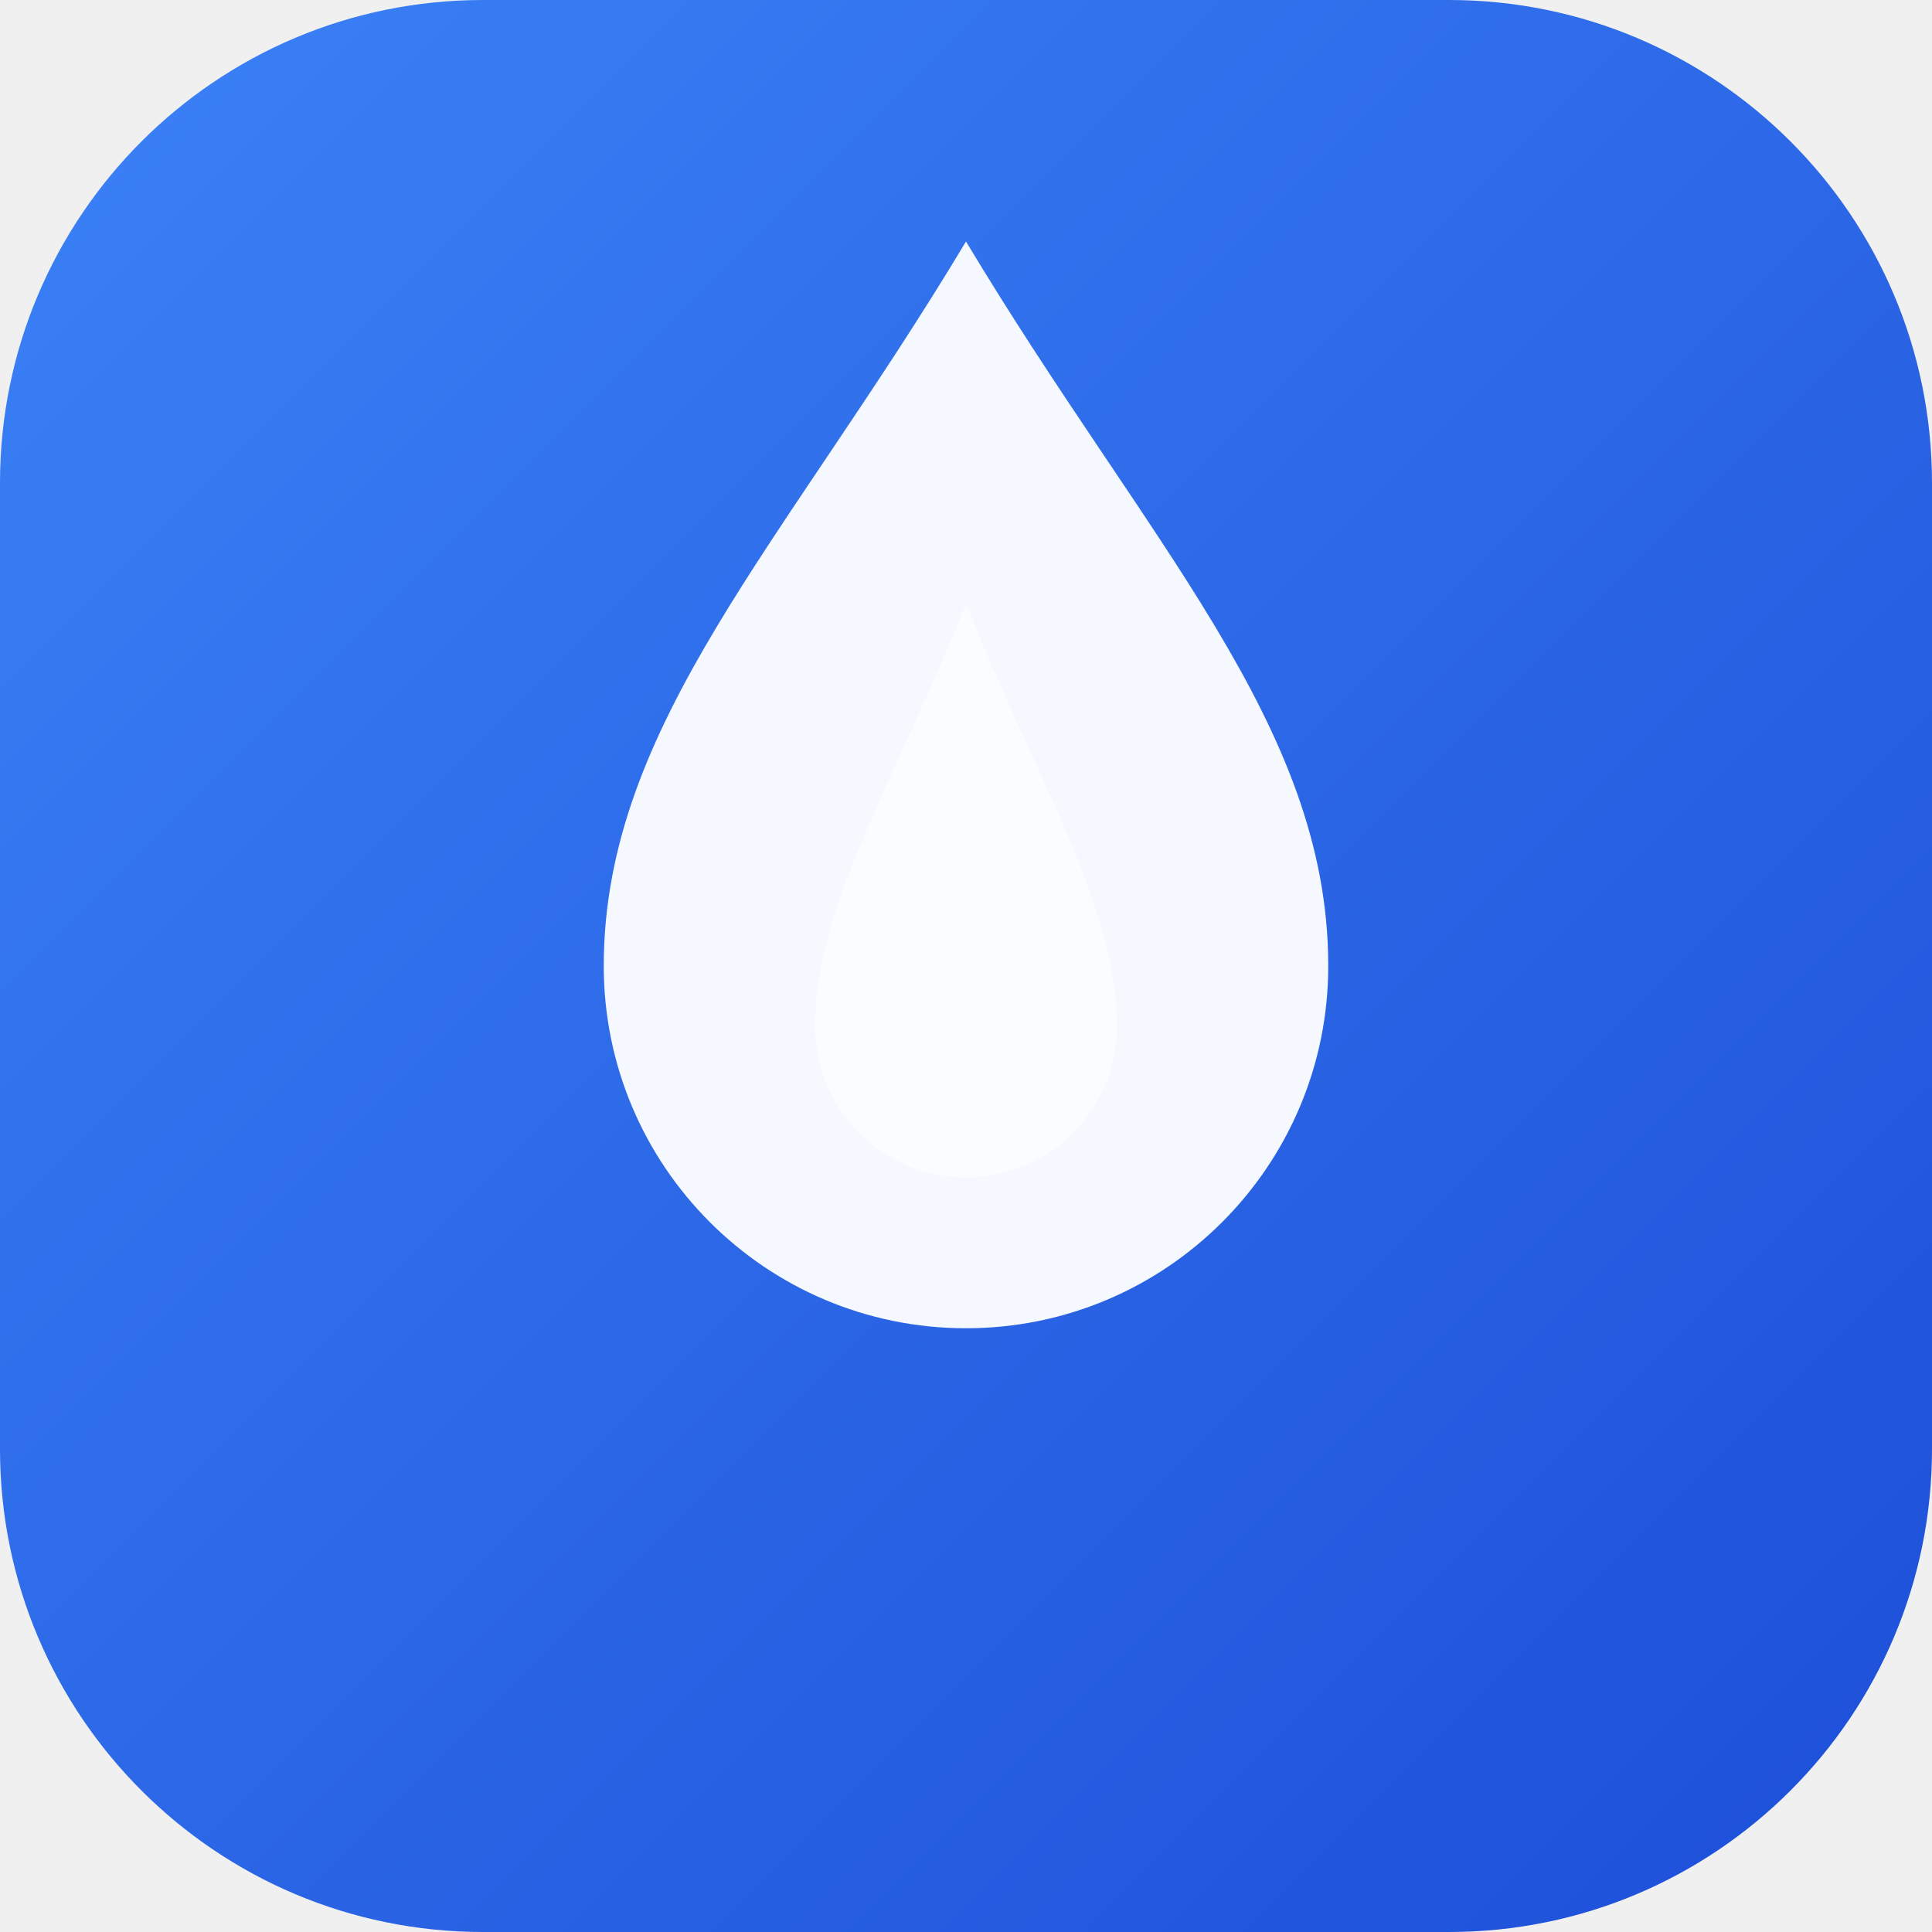
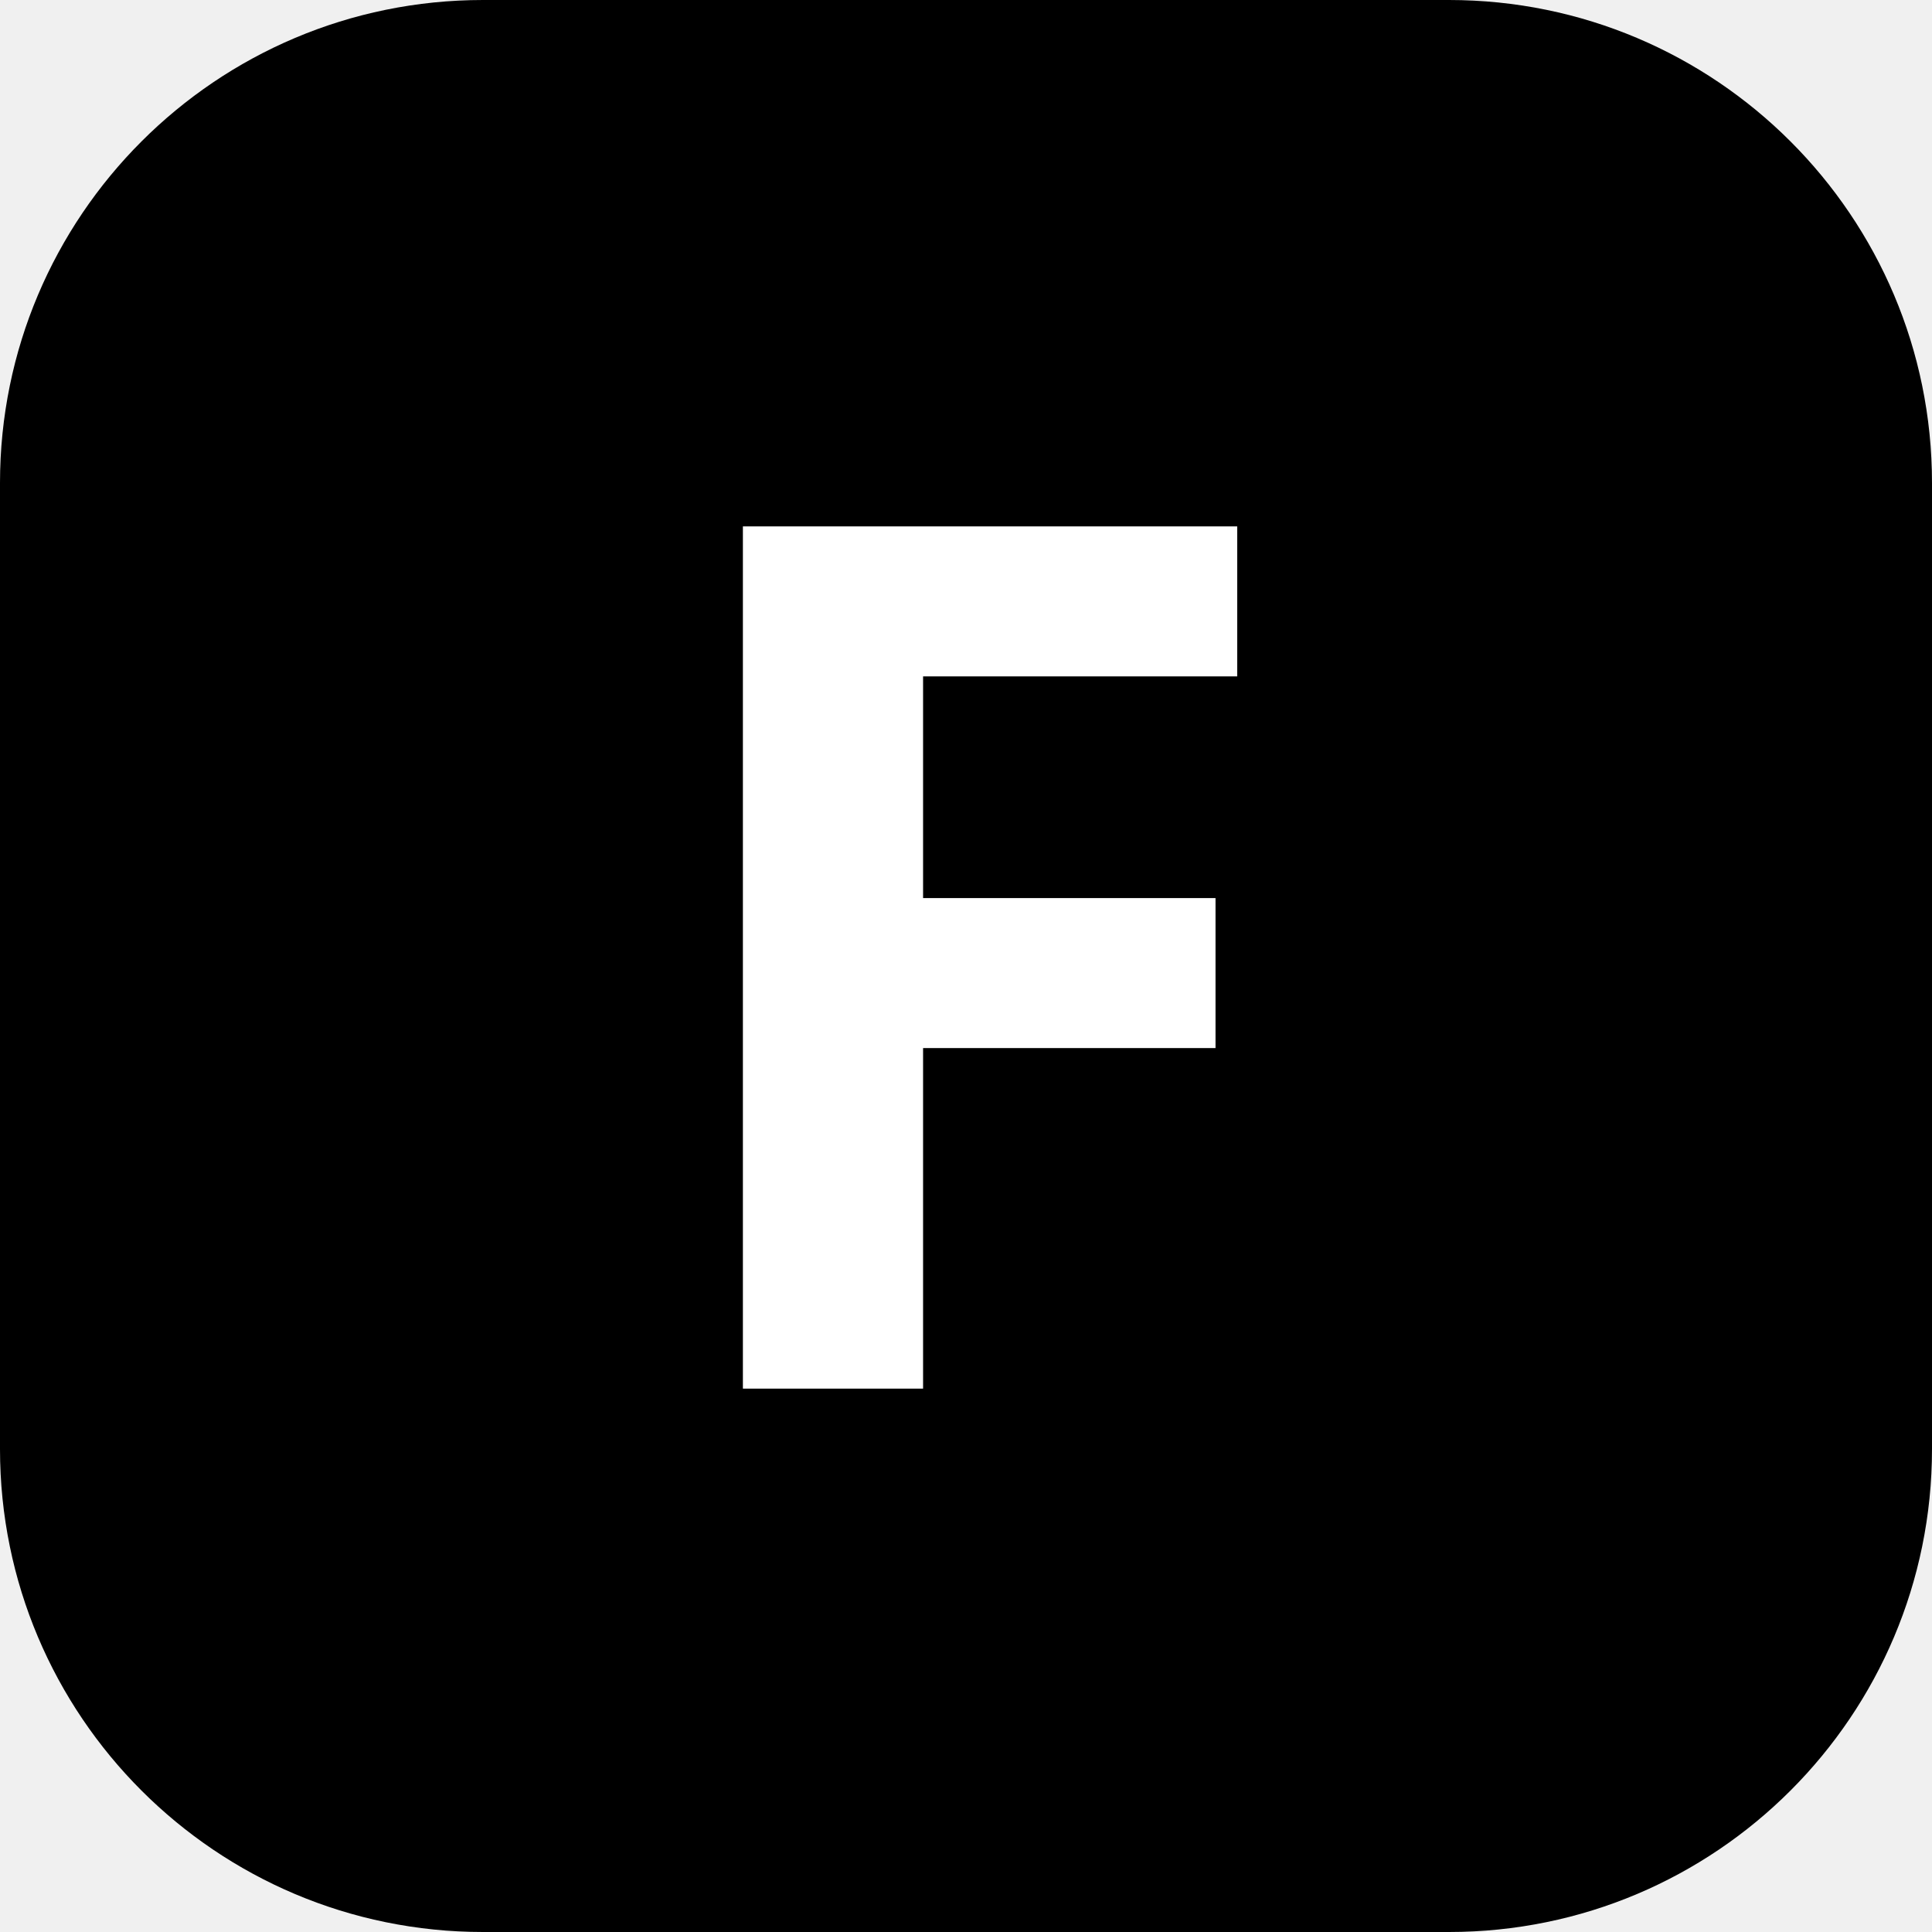
<svg xmlns="http://www.w3.org/2000/svg" viewBox="0 0 32 32" fill="none">
-   <defs>
-     <linearGradient id="g" x1="0" y1="0" x2="1" y2="1">
-       <stop offset="0%" stop-color="#3b82f6" />
-       <stop offset="100%" stop-color="#1d4ed8" />
-     </linearGradient>
-   </defs>
-   <rect width="32" height="32" rx="8" fill="url(#g)" />
-   <path d="M16 4C13 9 10 12 10 16a6 6 0 0 0 12 0c0-4-3-7-6-12z" fill="white" opacity="0.95" />
-   <path d="M16 10c-1.2 3-2.5 5-2.5 7a2.5 2.5 0 0 0 5 0c0-2-1.3-4-2.5-7z" fill="white" opacity="0.5" />
+   <rect width="32" height="32" rx="8" fill="#000000" />
+   <text x="16" y="23" text-anchor="middle" font-family="sans-serif" font-size="20" font-weight="900" fill="#ffffff">F</text>
</svg>
